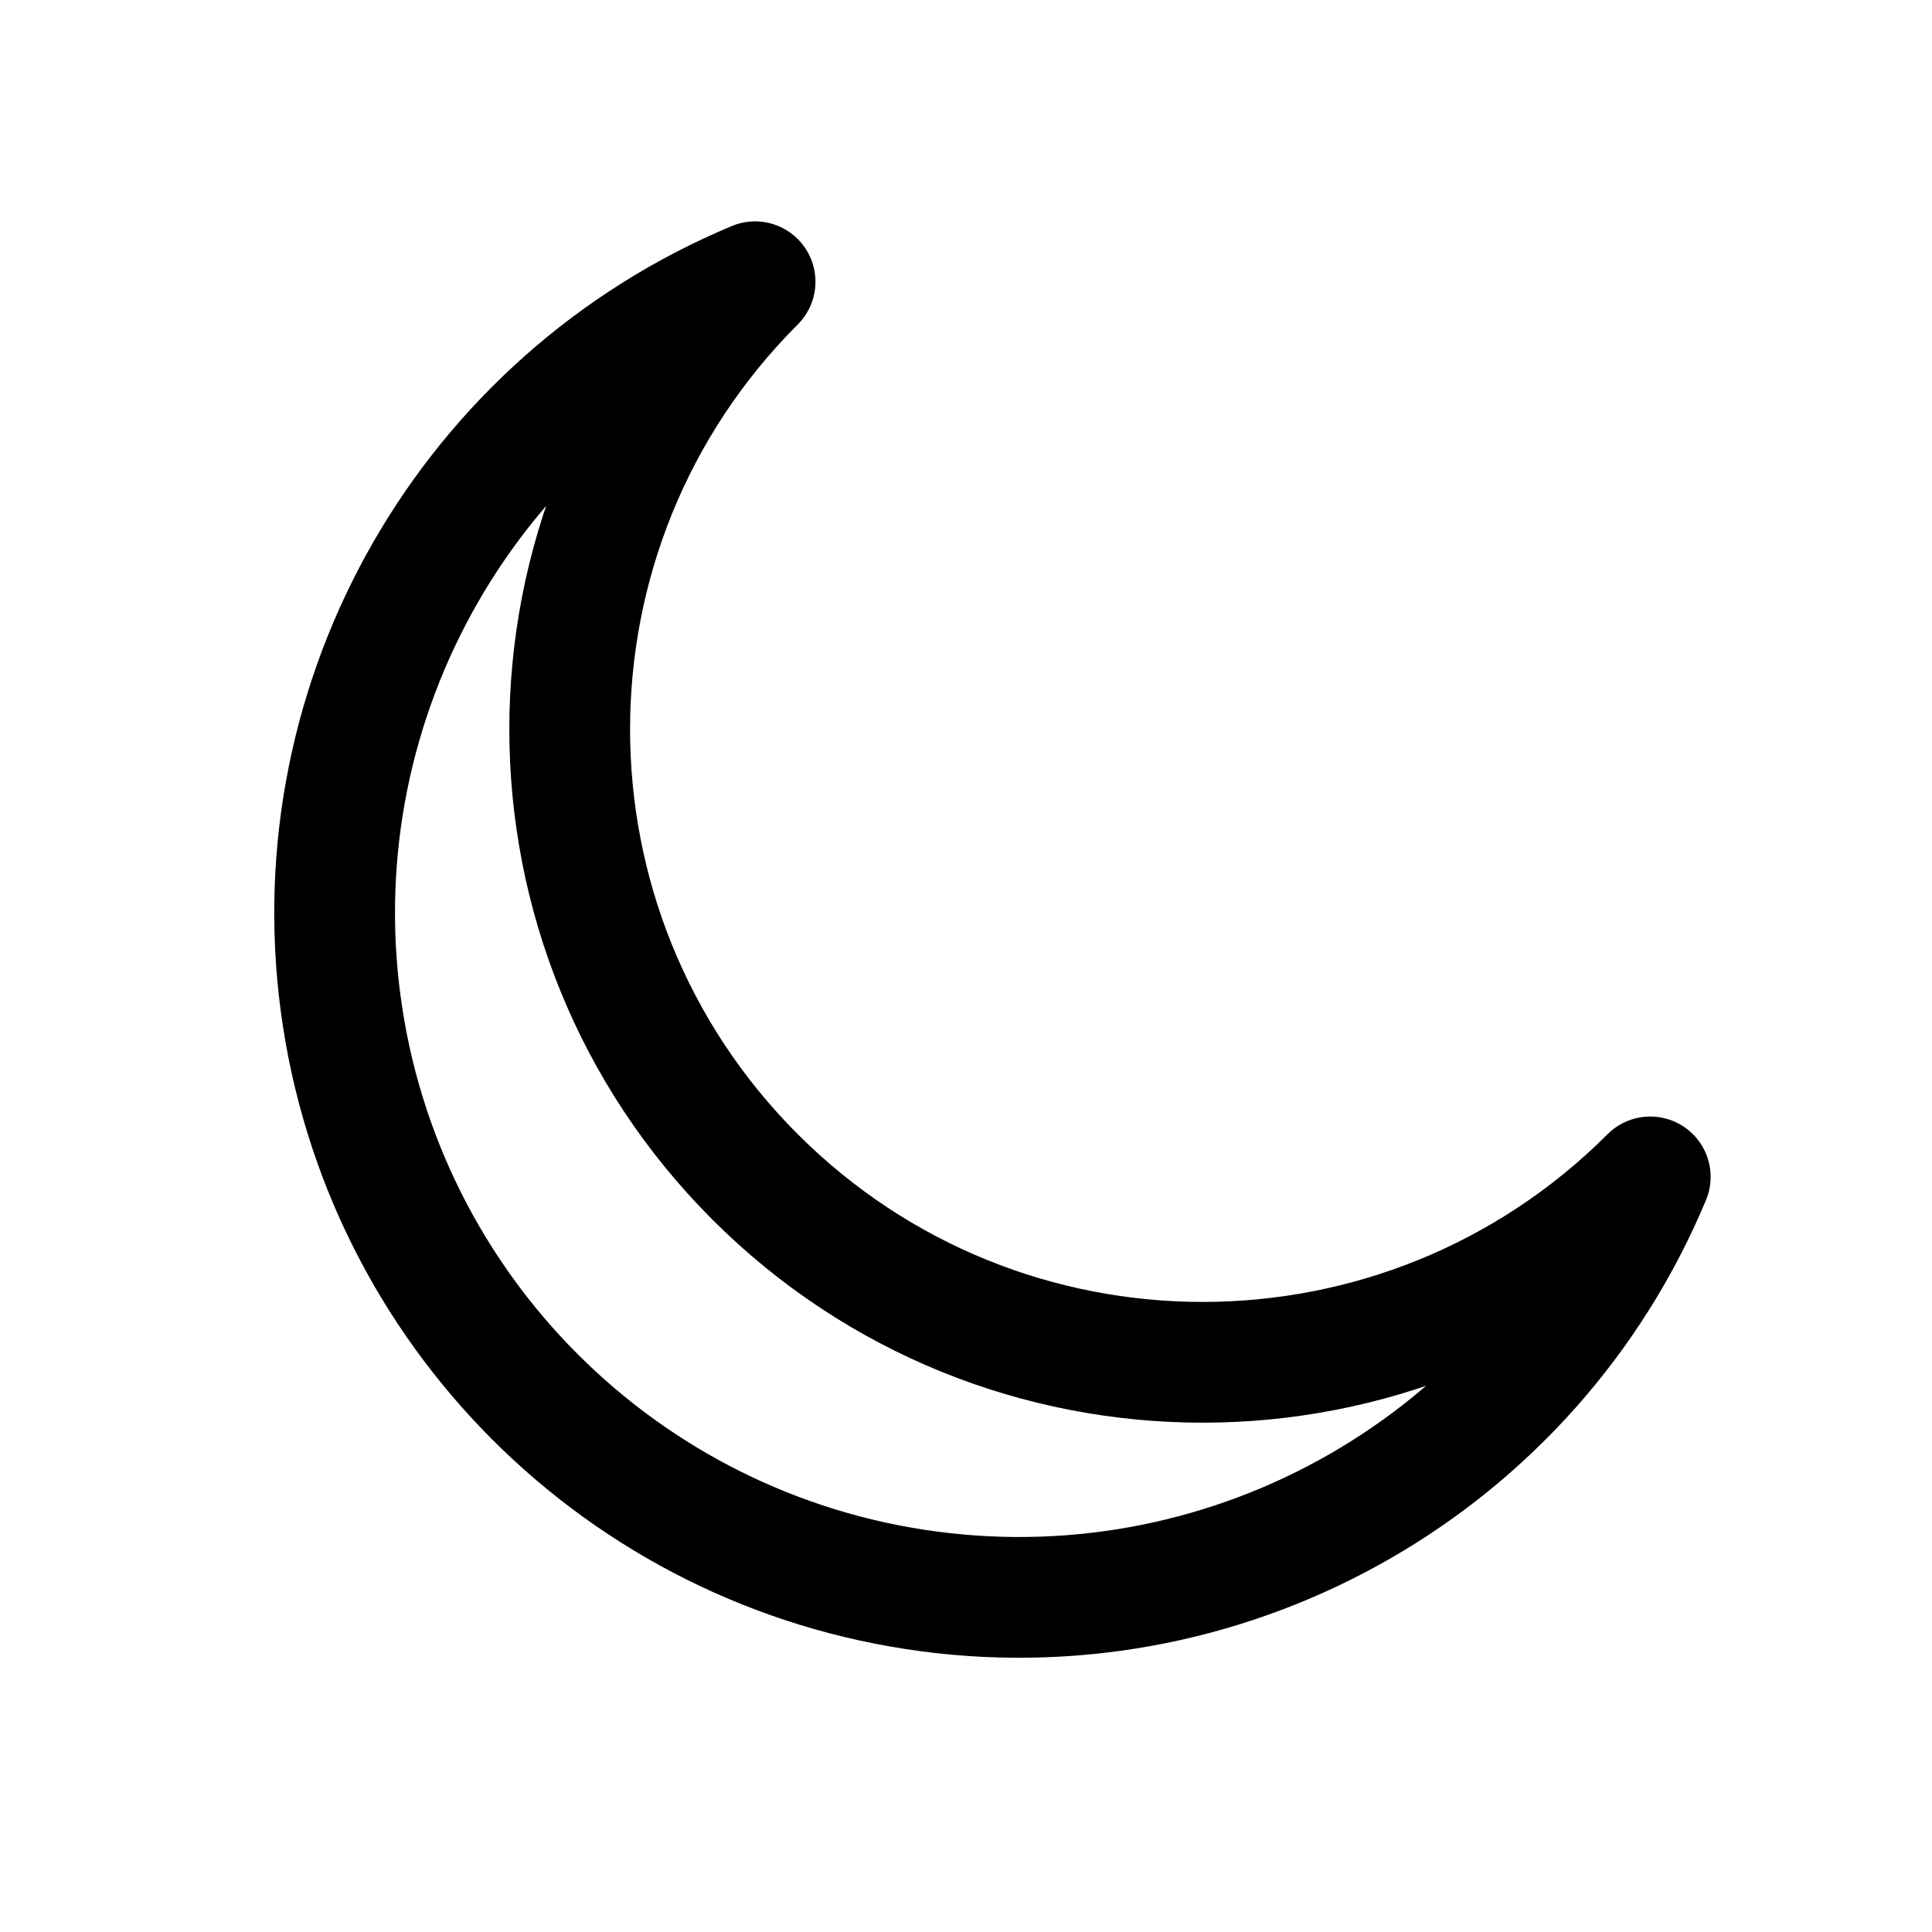
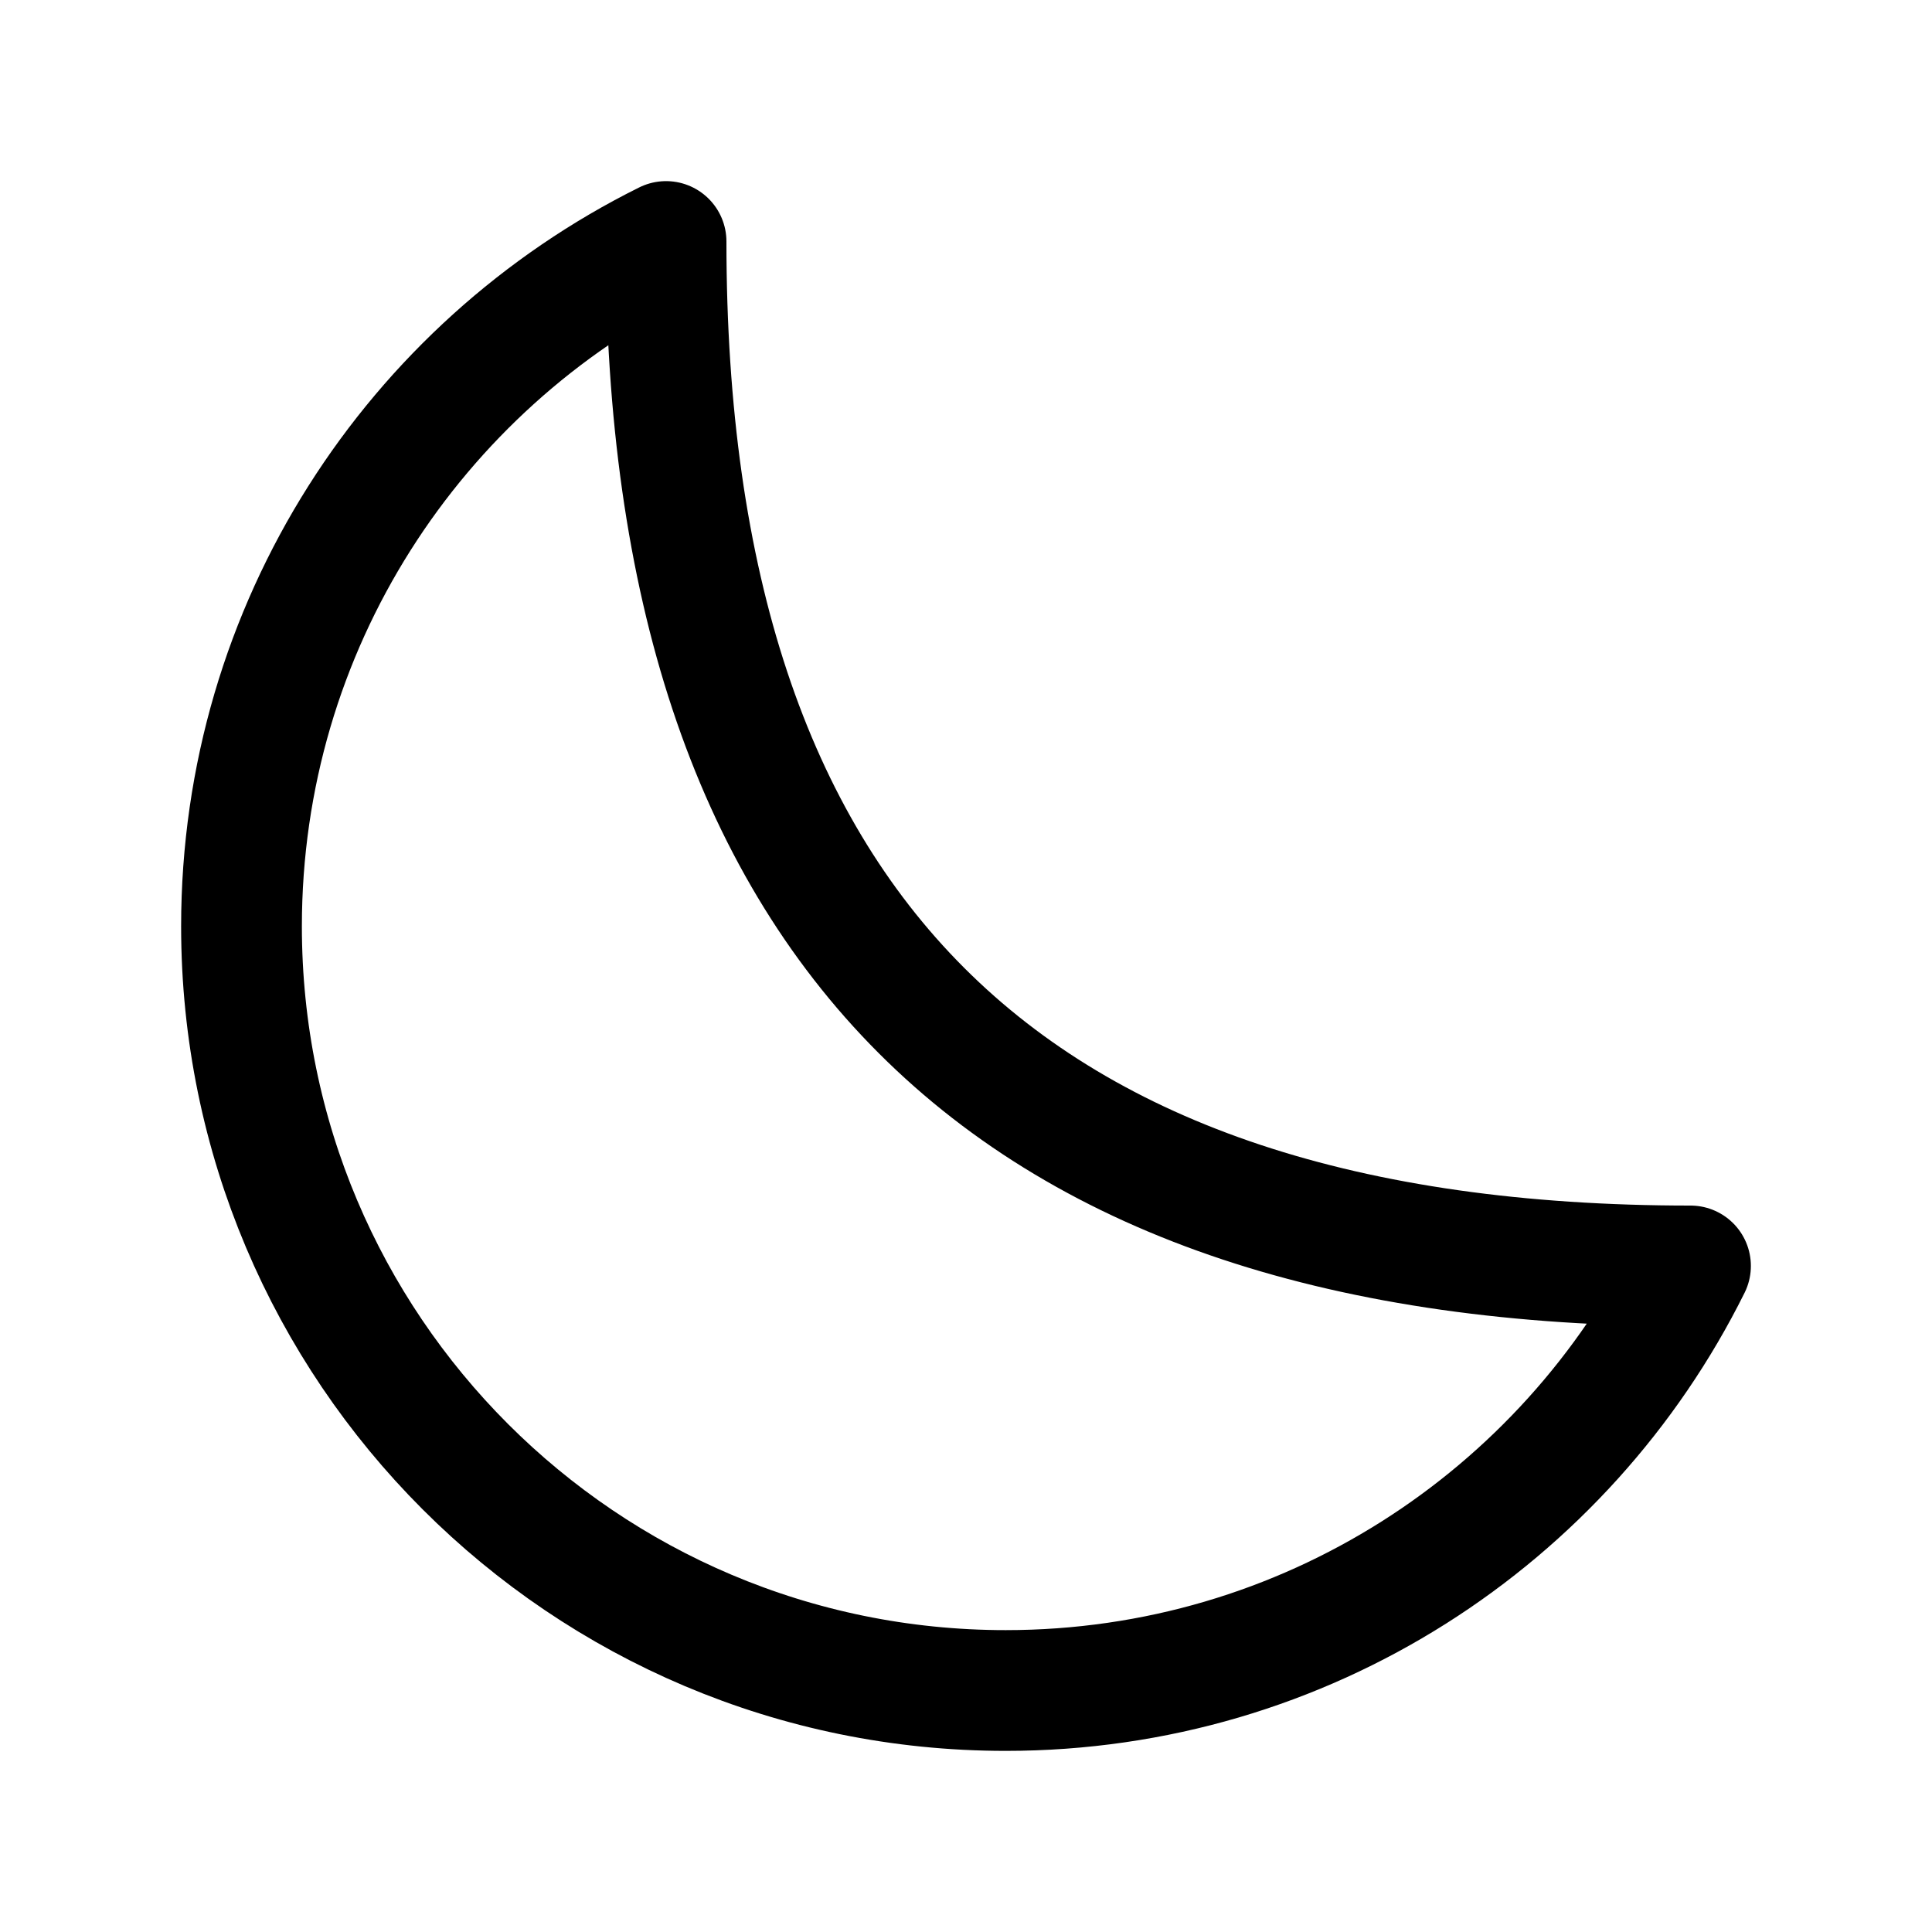
- <svg xmlns="http://www.w3.org/2000/svg" width="24" height="24" viewBox="0 0 24 24" fill="none" stroke="currentColor" stroke-width="1.5" stroke-linecap="round" stroke-linejoin="round">
-   <path d="M20.5 14.62A8.5 8.5 0 1 1 9.38 3.5a6.75 6.75 0 0 0 11.12 11.12Z" />
+ <svg xmlns="http://www.w3.org/2000/svg" width="24" height="24" stroke-width="1.5" viewBox="0 0 24 24" fill="none">
+   <path d="M3 11.507C3 16.75 7.25 21 12.493 21C16.221 21 19.447 18.852 21 15.726C12.493 15.726 8.274 11.507 8.274 3C5.148 4.553 3 7.779 3 11.507Z" stroke="currentColor" stroke-linecap="round" stroke-linejoin="round" />
</svg>
